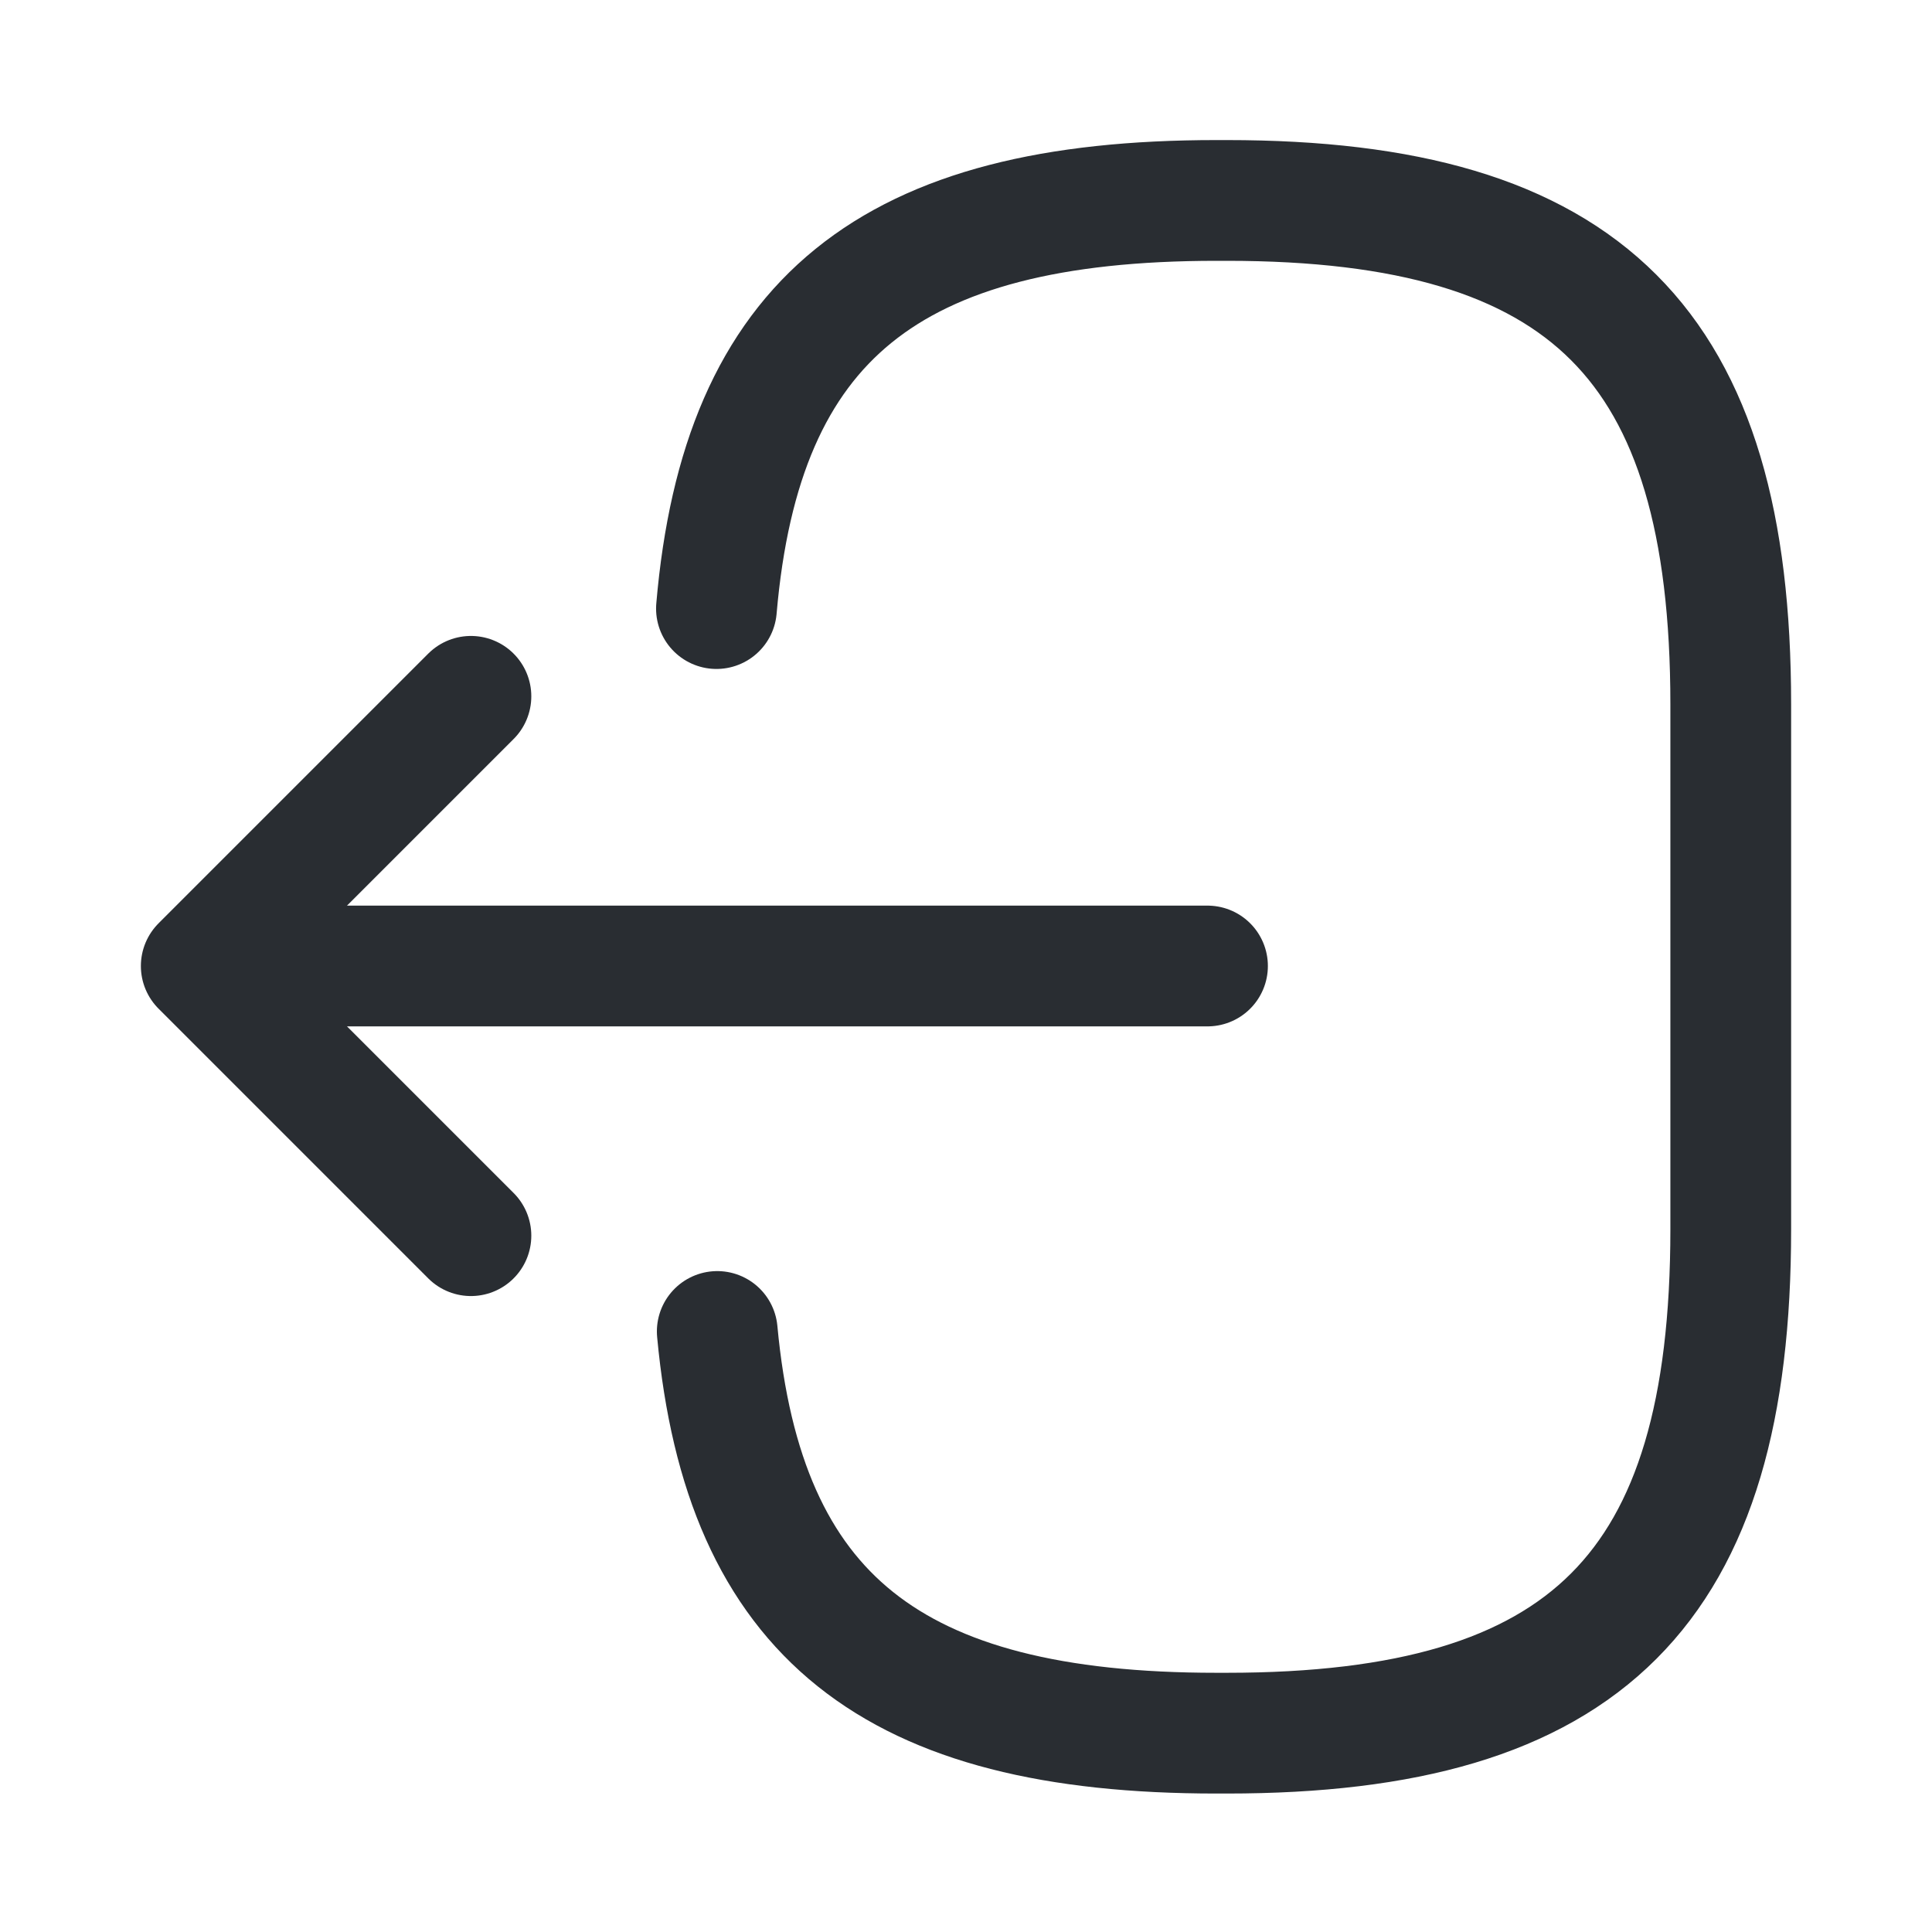
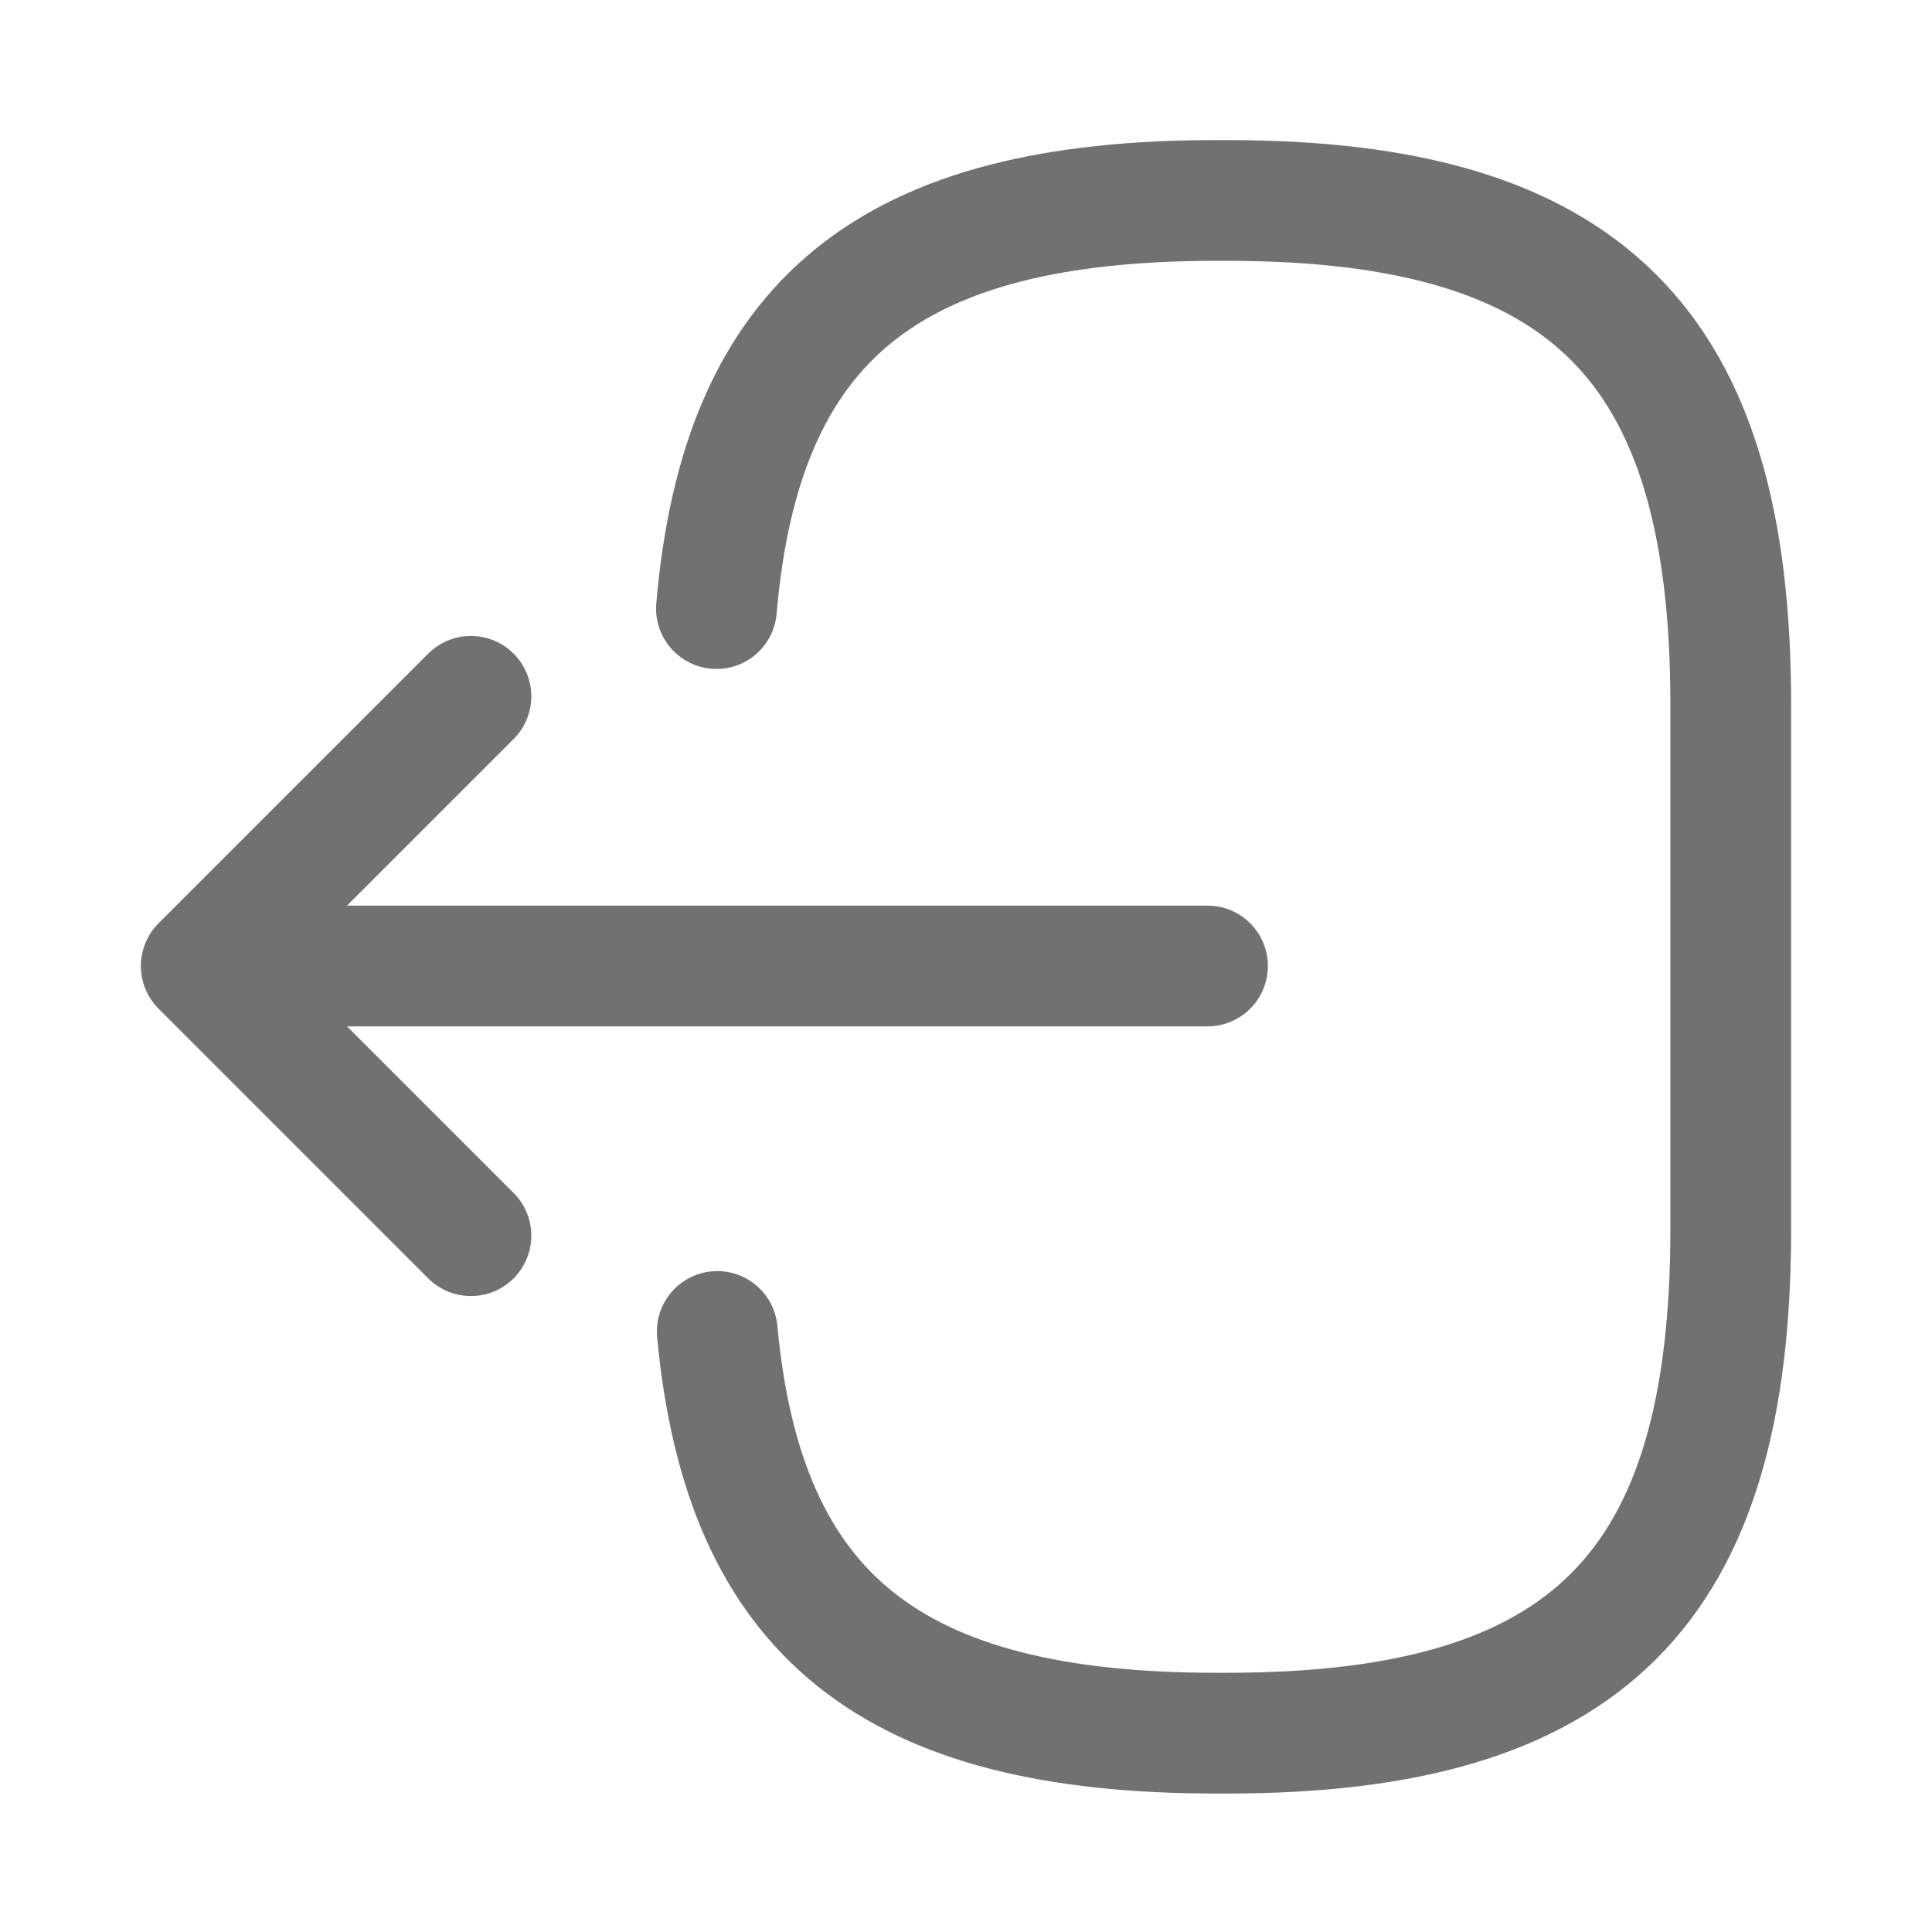
<svg xmlns="http://www.w3.org/2000/svg" width="24" height="24" viewBox="0 0 24 24" fill="none">
-   <path d="M8.9 7.56C9.21 3.96 11.06 2.49 15.11 2.49H15.24C19.71 2.49 21.5 4.28 21.5 8.75V15.27C21.5 19.74 19.71 21.53 15.24 21.53H15.11C11.09 21.53 9.24 20.08 8.91 16.54" stroke="#292D32" stroke-width="1.5" stroke-linecap="round" stroke-linejoin="round" />
-   <path d="M15 12H3.62" stroke="#292D32" stroke-width="1.5" stroke-linecap="round" stroke-linejoin="round" />
-   <path d="M5.85 8.65L2.5 12L5.85 15.35" stroke="#292D32" stroke-width="1.5" stroke-linecap="round" stroke-linejoin="round" />
+   <path d="M8.9 7.56C9.21 3.96 11.06 2.49 15.11 2.49H15.24C19.71 2.49 21.5 4.28 21.5 8.75V15.27C21.5 19.74 19.71 21.53 15.24 21.53H15.11C11.09 21.53 9.24 20.08 8.91 16.54" stroke="#717171" stroke-width="1.5" stroke-linecap="round" stroke-linejoin="round" />
+   <path d="M15 12H3.62" stroke="#717171" stroke-width="1.5" stroke-linecap="round" stroke-linejoin="round" />
+   <path d="M5.85 8.65L2.5 12L5.85 15.35" stroke="#717171" stroke-width="1.5" stroke-linecap="round" stroke-linejoin="round" />
</svg>
